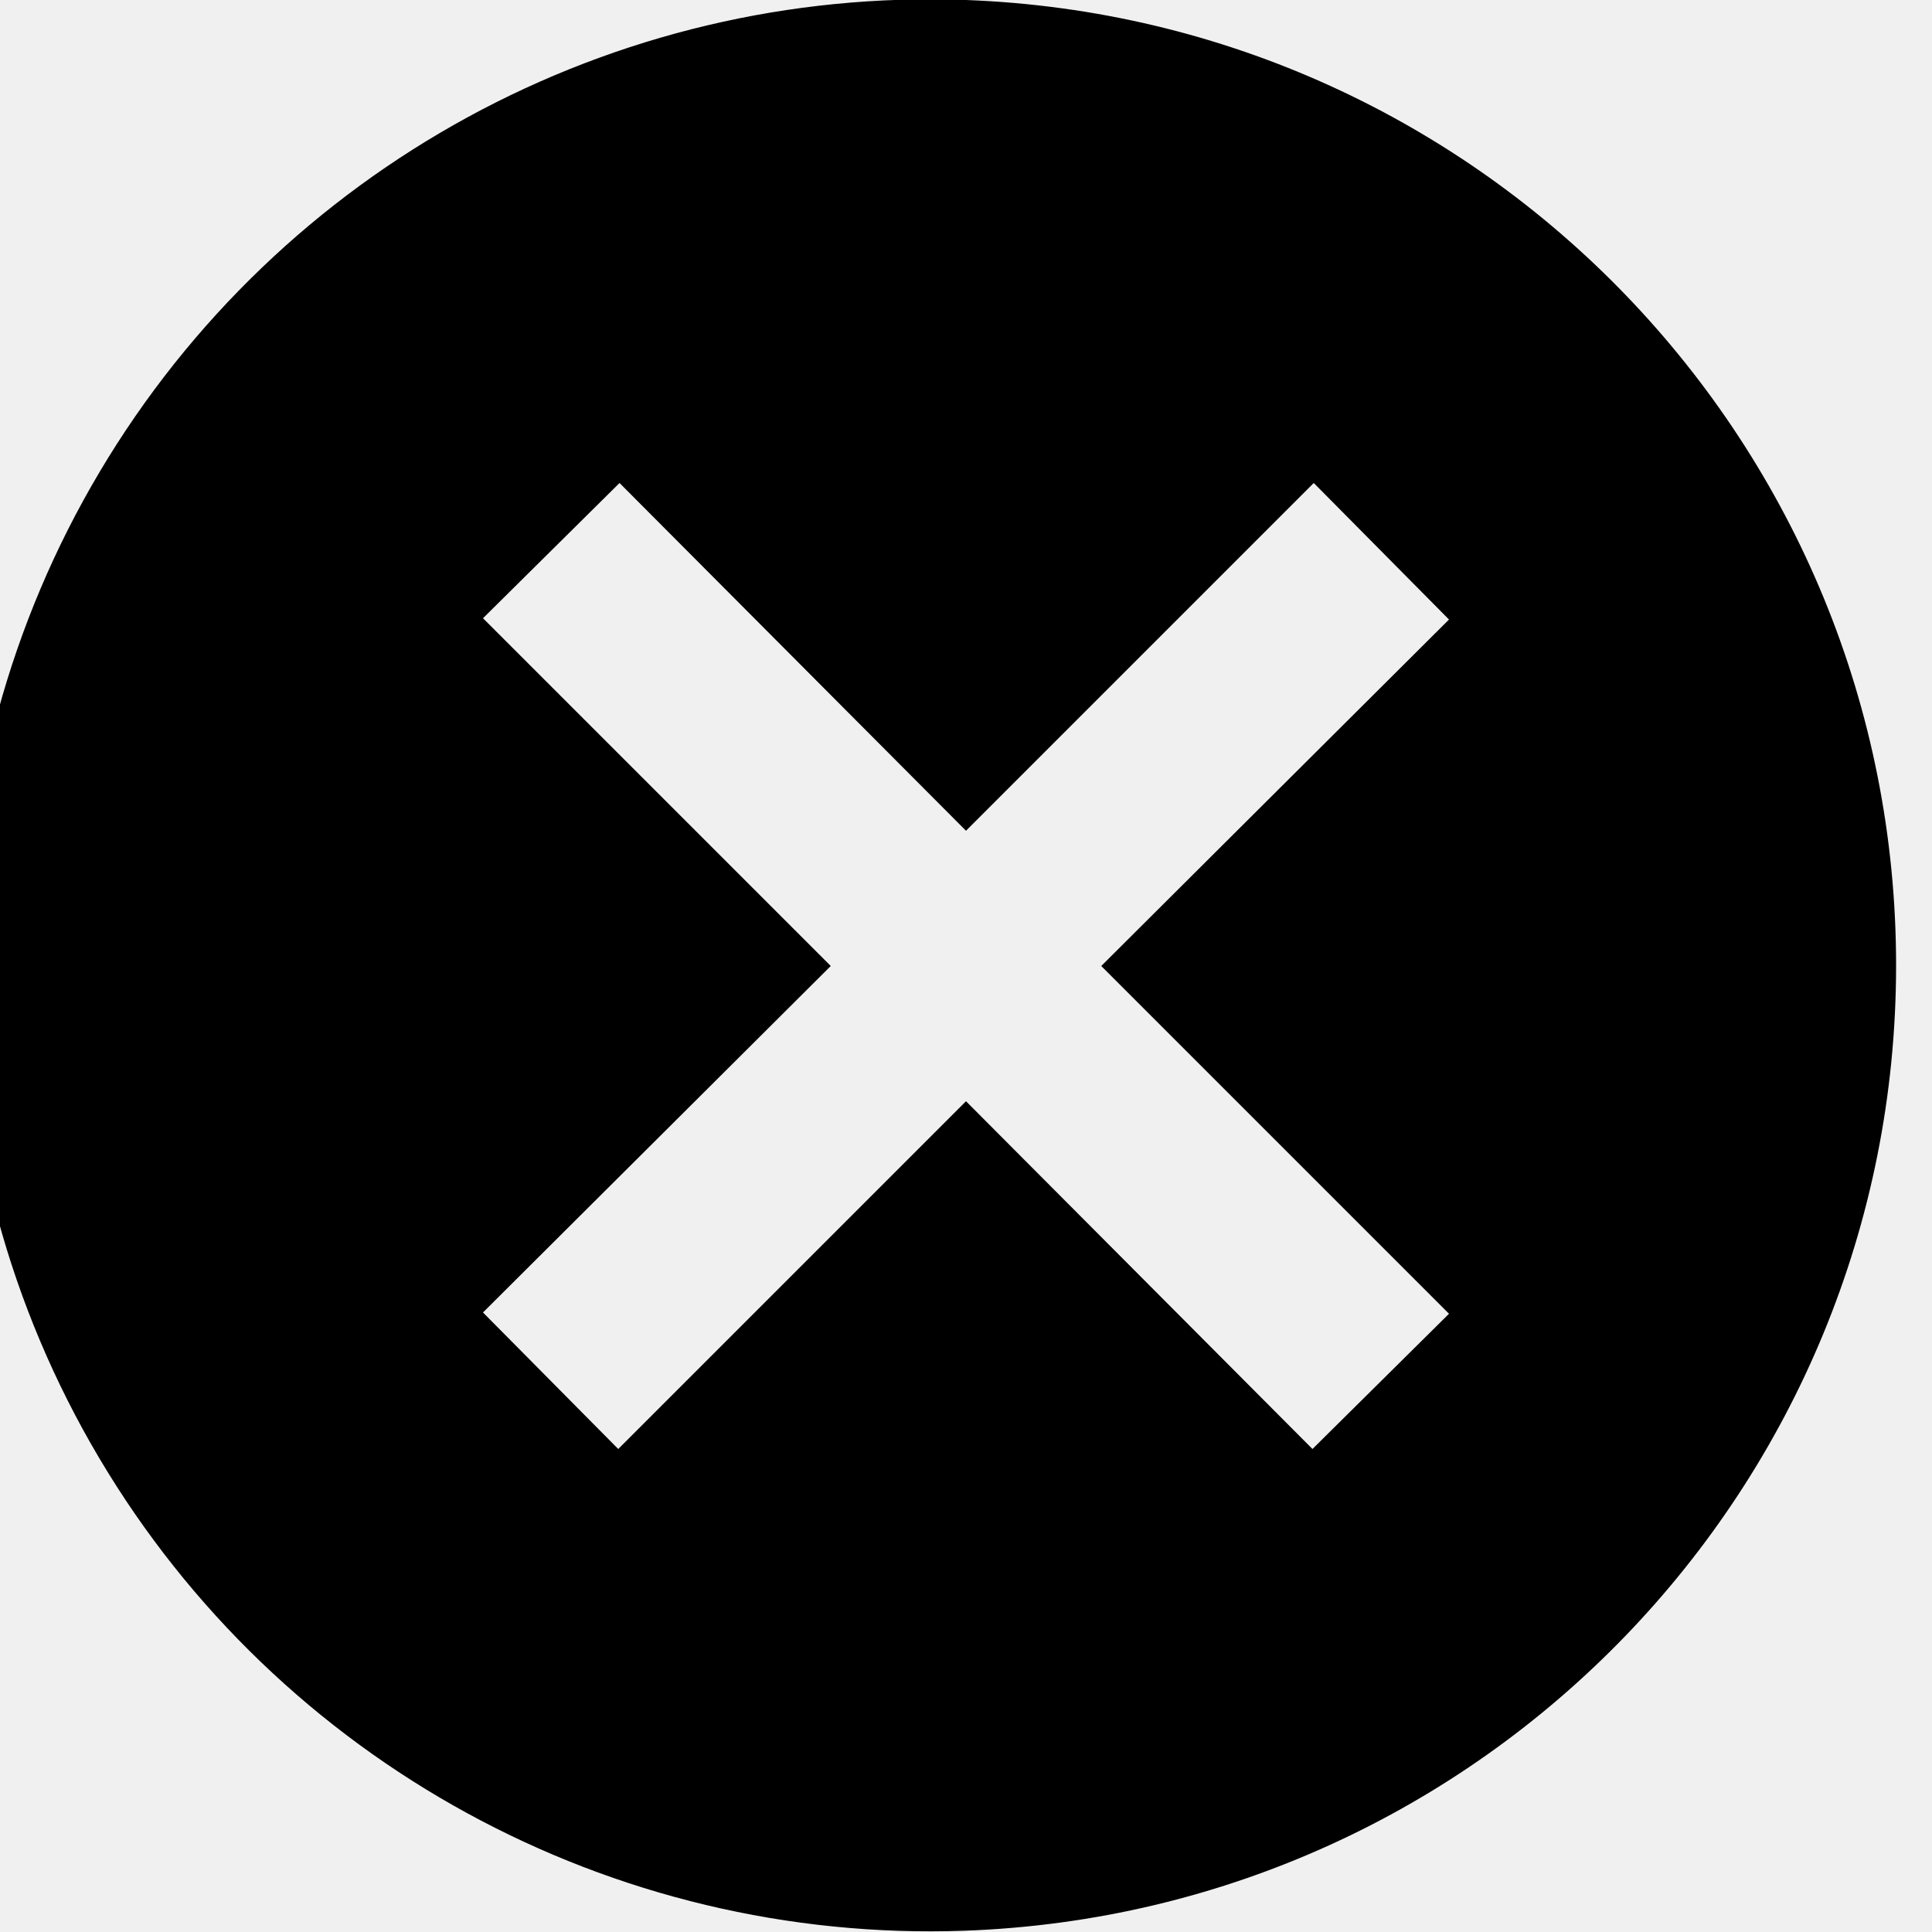
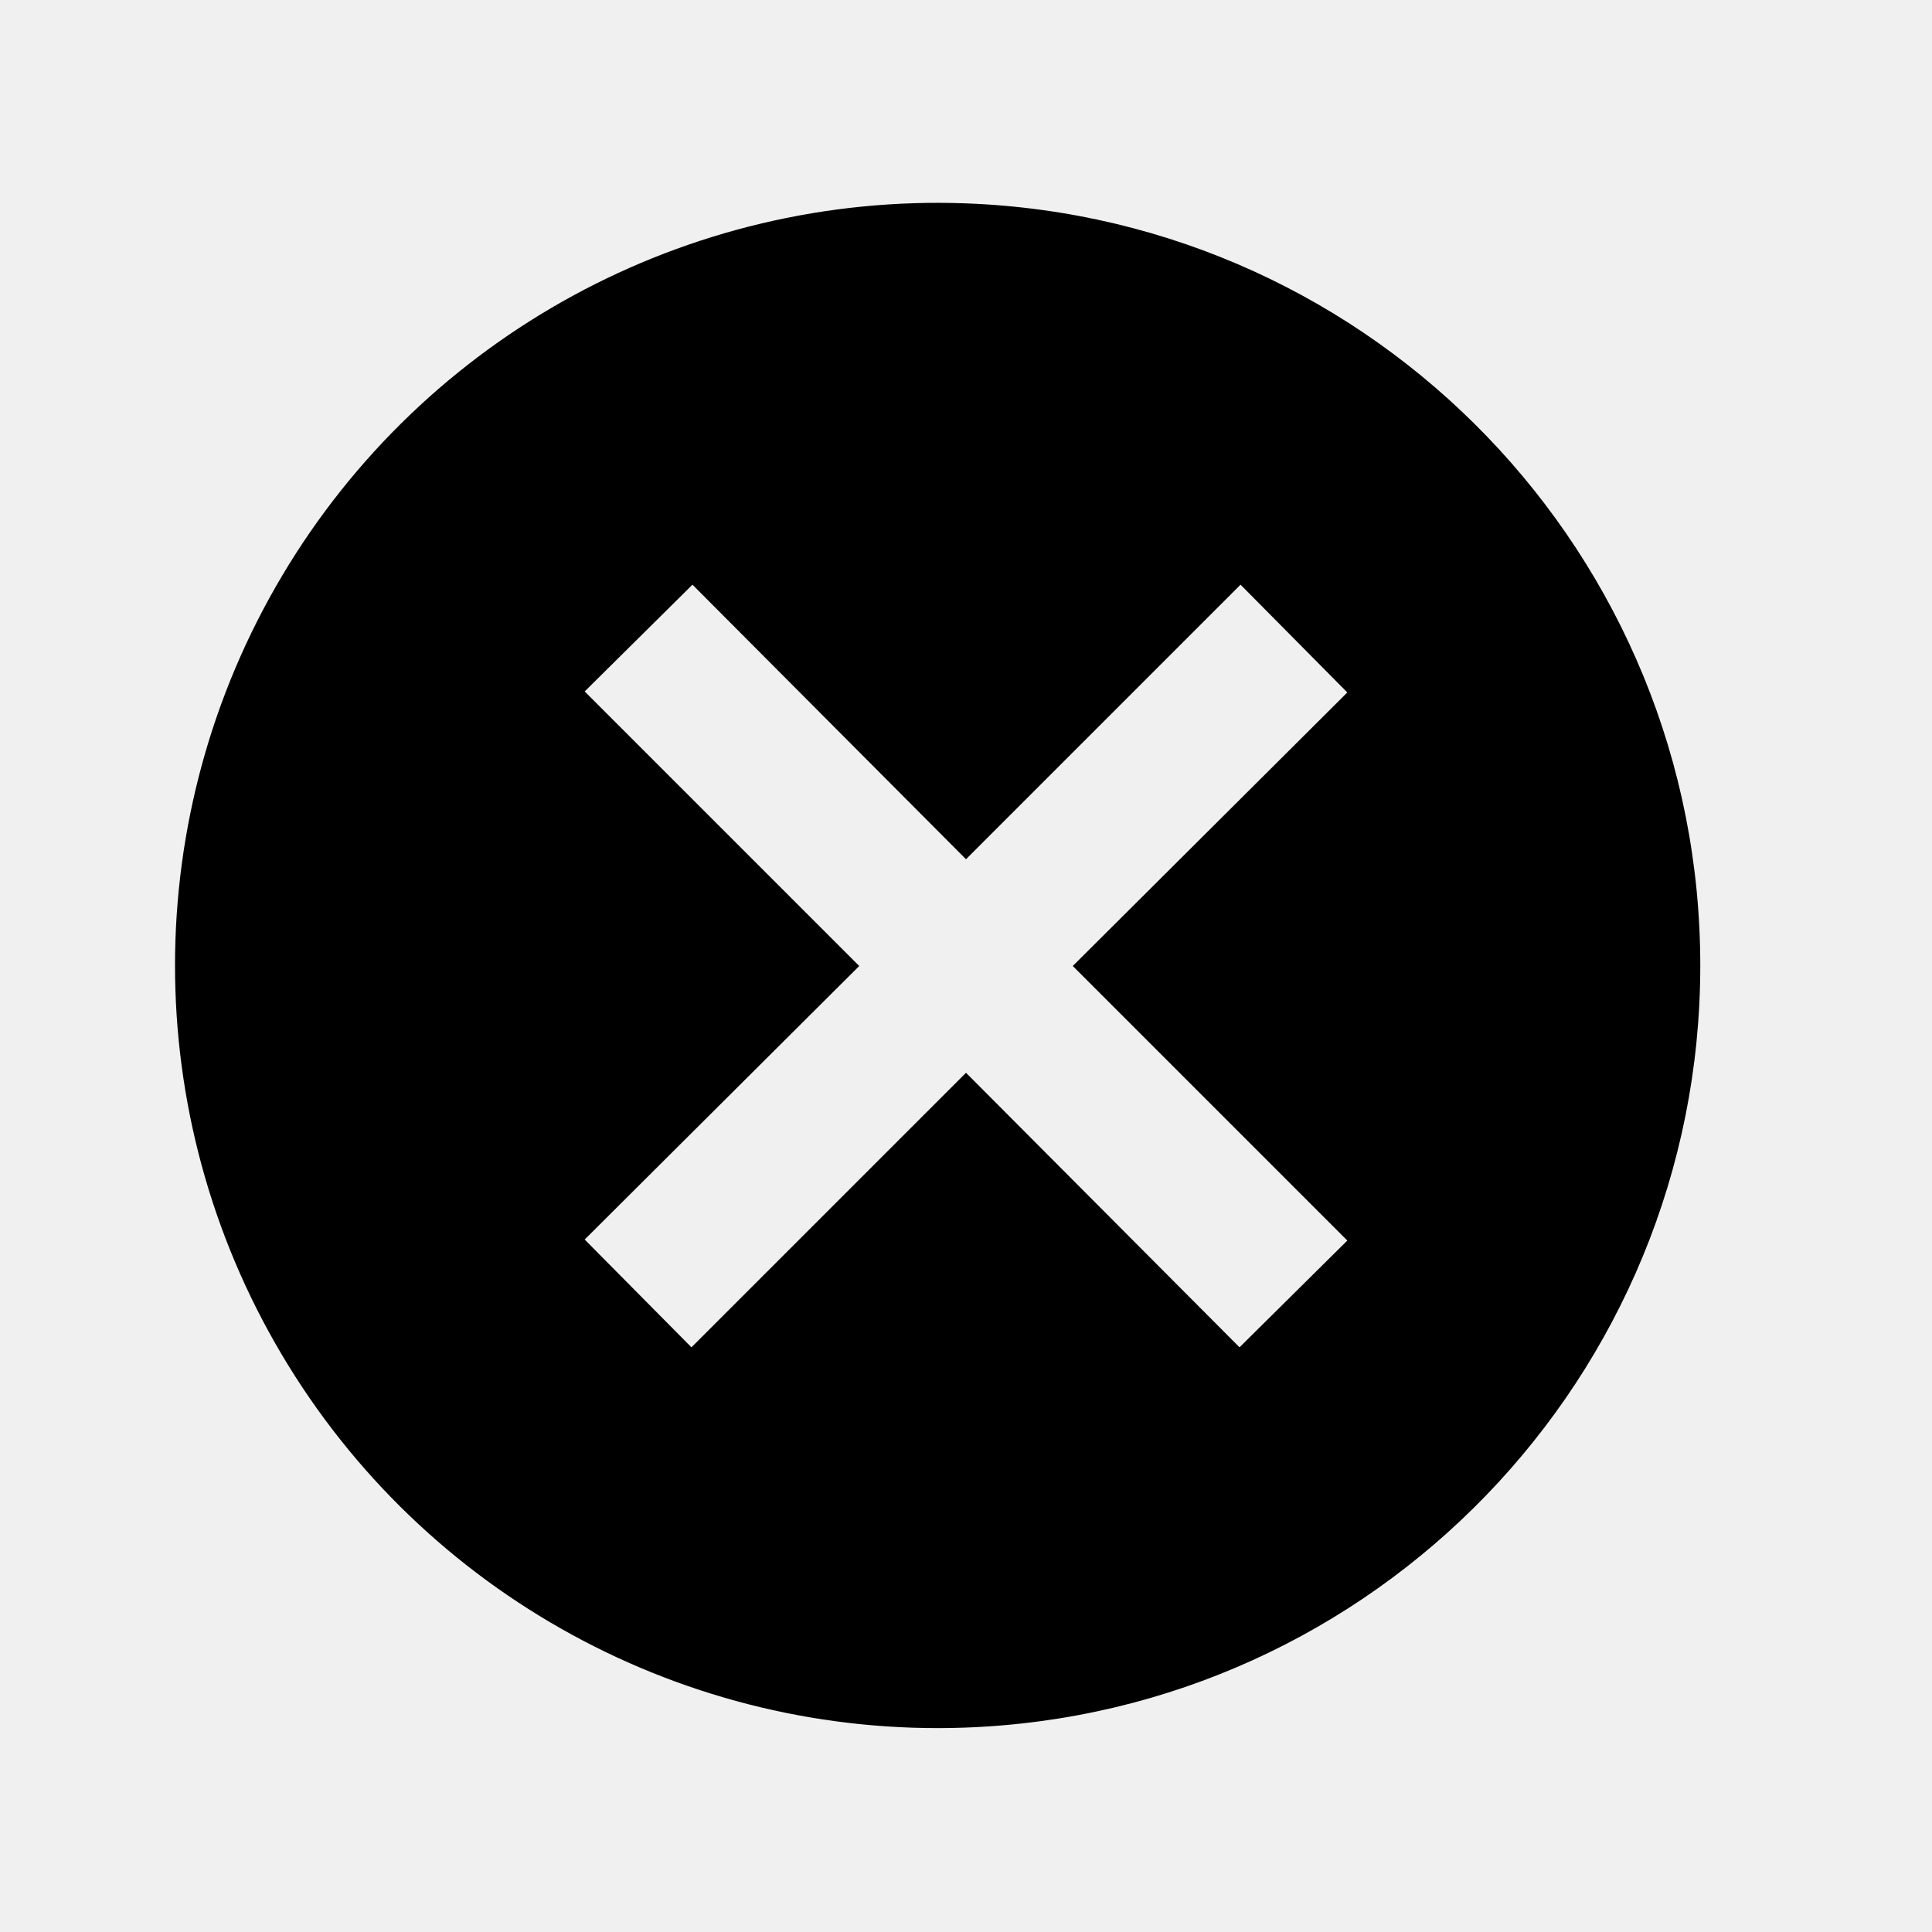
- <svg xmlns="http://www.w3.org/2000/svg" fill="none" viewBox="0 0 15 15">
-   <path fill="currentColor" fill-rule="evenodd" d="M7.5 0a7.5 7.5 0 1 0-.01 14.99A7.5 7.5 0 0 0 7.5 0m3.75 10.2-1.06 1.05-2.69-2.7-2.7 2.7-1.05-1.06 2.7-2.69-2.7-2.7 1.06-1.05 2.69 2.7 2.7-2.7 1.05 1.06-2.7 2.69z" clip-rule="evenodd" />
+ <svg xmlns="http://www.w3.org/2000/svg" fill="none" viewBox="0 0 19 19">
+   <path fill="currentColor" fill-rule="evenodd" d="M9.5 2a7.5 7.5 0 1 0-.01 14.99A7.5 7.5 0 0 0 9.5 2m3.75 10.2-1.06 1.05-2.69-2.7-2.7 2.7-1.05-1.06 2.7-2.69-2.7-2.7 1.06-1.05 2.69 2.7 2.7-2.7 1.05 1.06-2.7 2.69z" clip-rule="evenodd" />
+   <mask id="a" width="15" height="15" x="2" y="2" maskUnits="userSpaceOnUse" style="mask-type:luminance">
+     <path fill="#fff" fill-rule="evenodd" d="M9.5 2a7.5 7.5 0 1 0-.01 14.99A7.5 7.5 0 0 0 9.5 2m3.75 10.2-1.06 1.05-2.69-2.7-2.7 2.7-1.05-1.06 2.7-2.69-2.7-2.7 1.06-1.05 2.69 2.7 2.7-2.7 1.05 1.06-2.7 2.69z" clip-rule="evenodd" />
+   </mask>
</svg>
